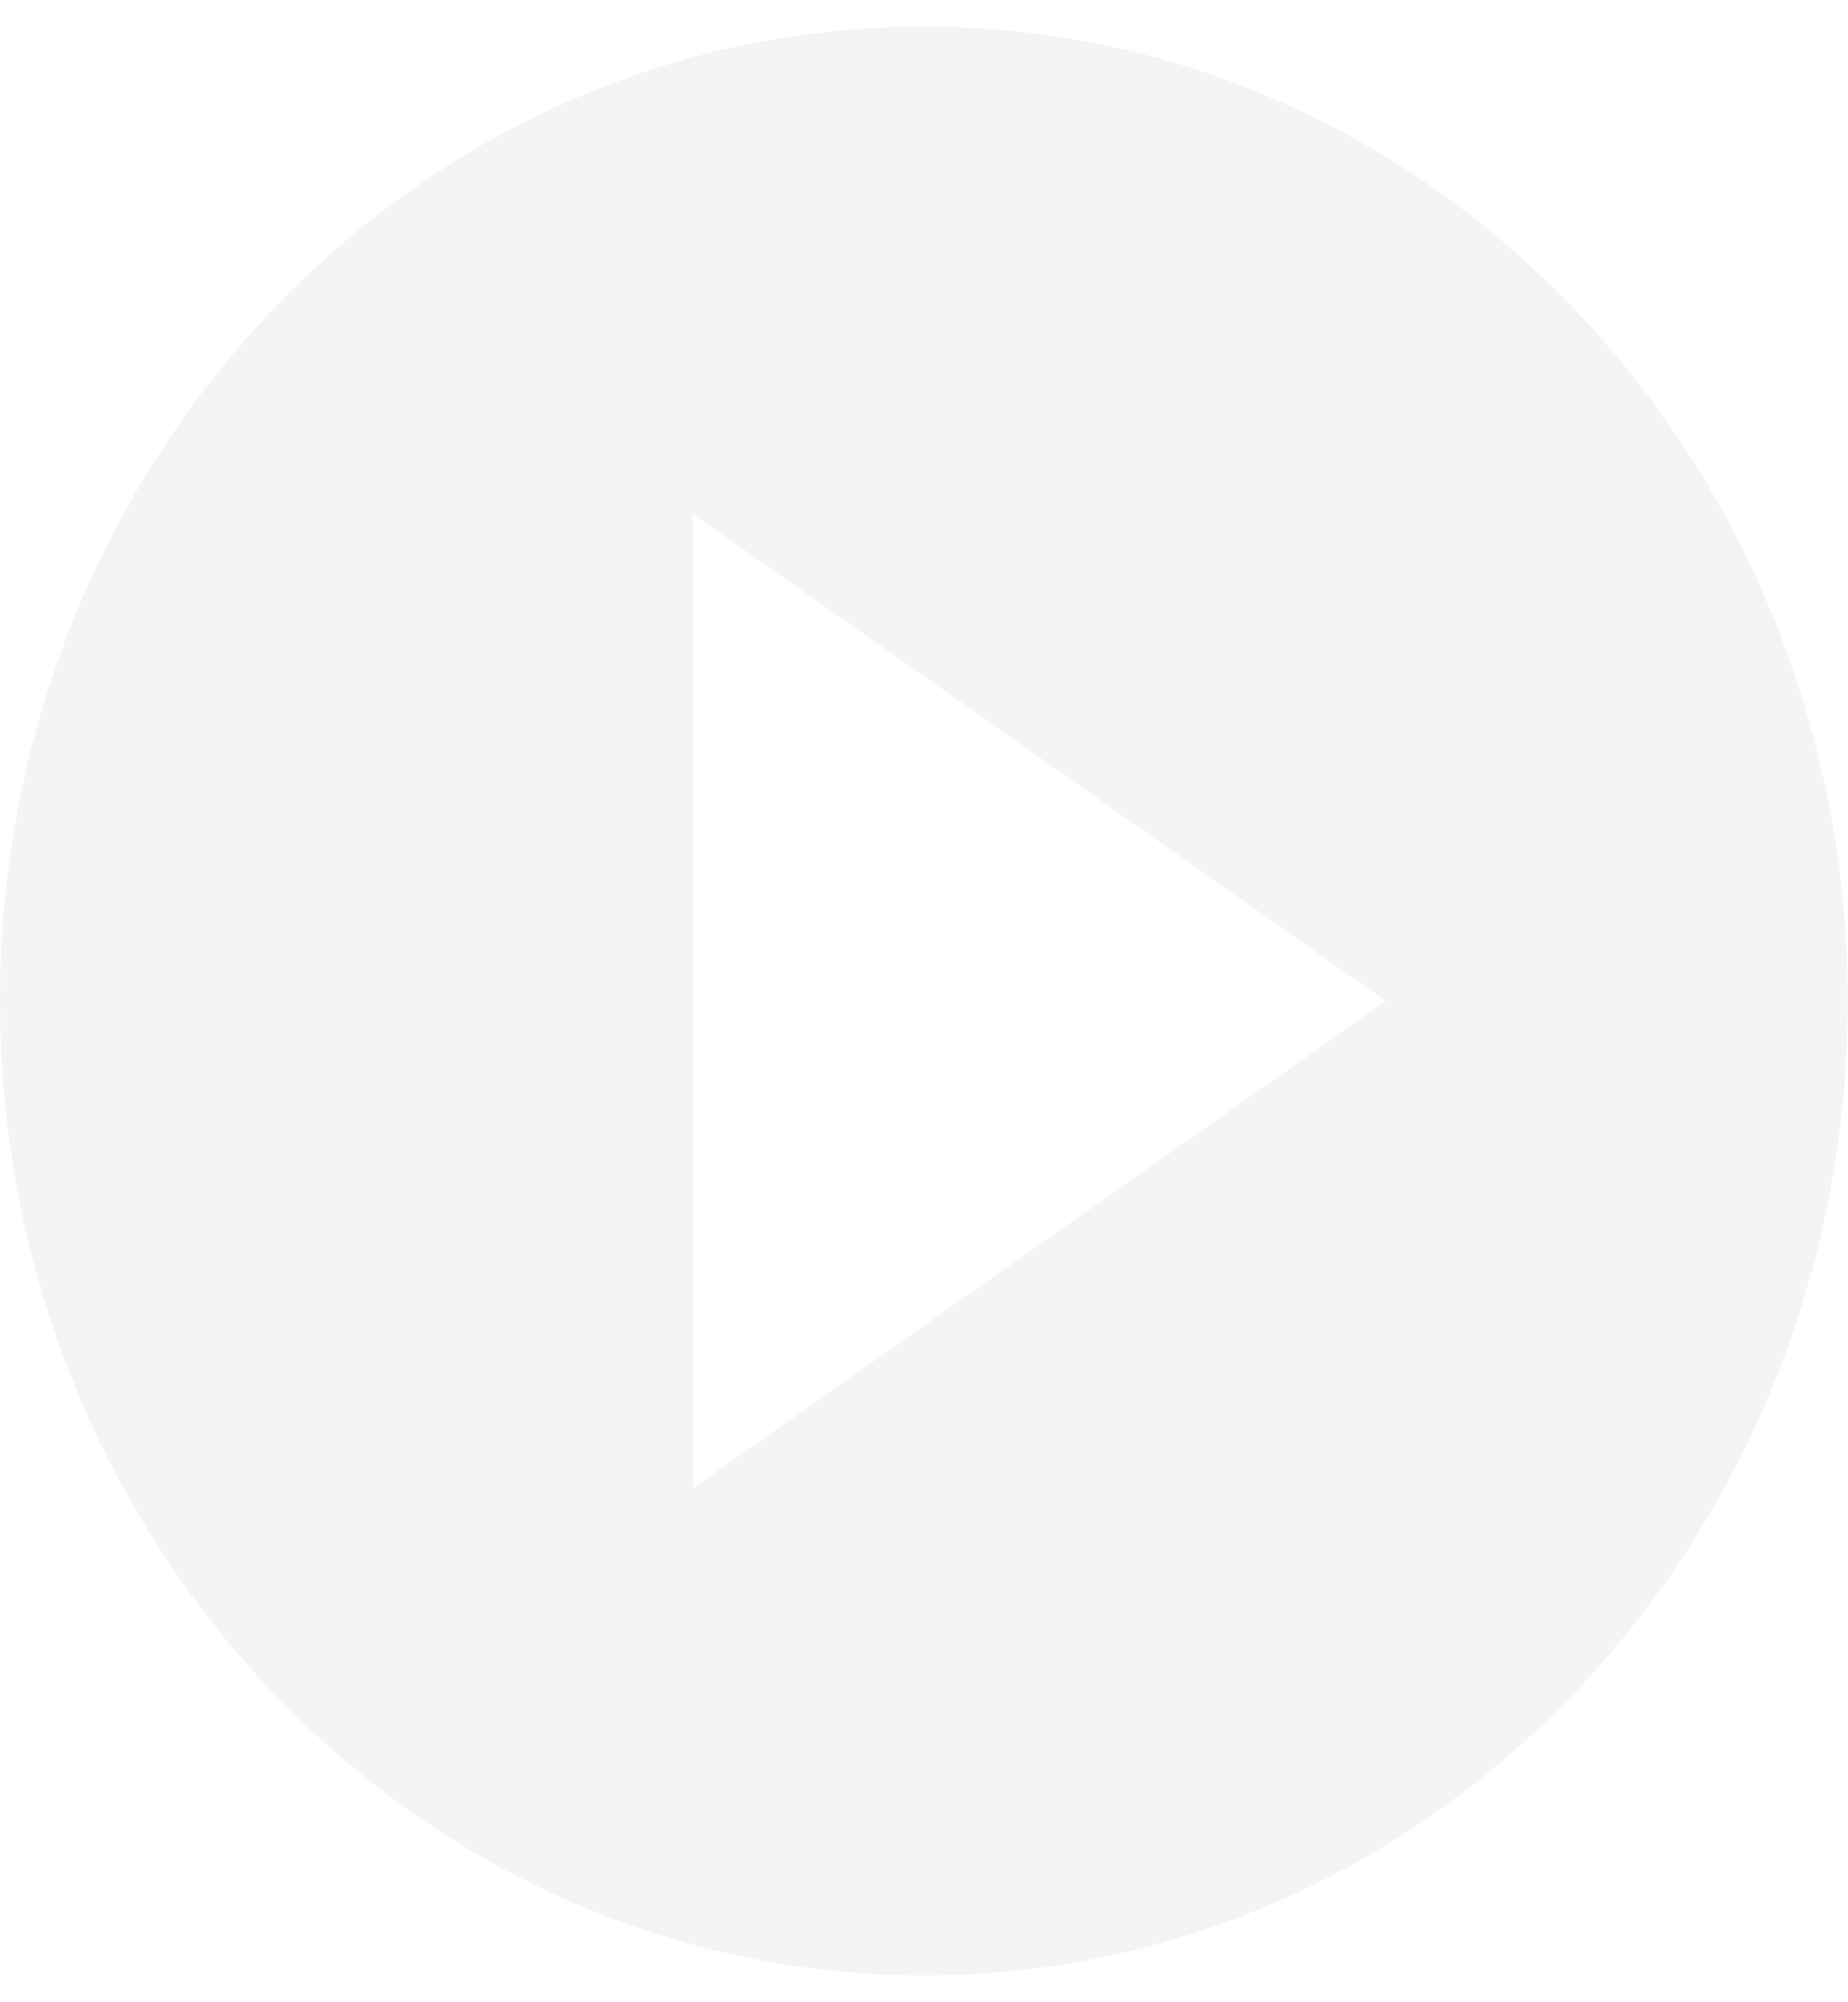
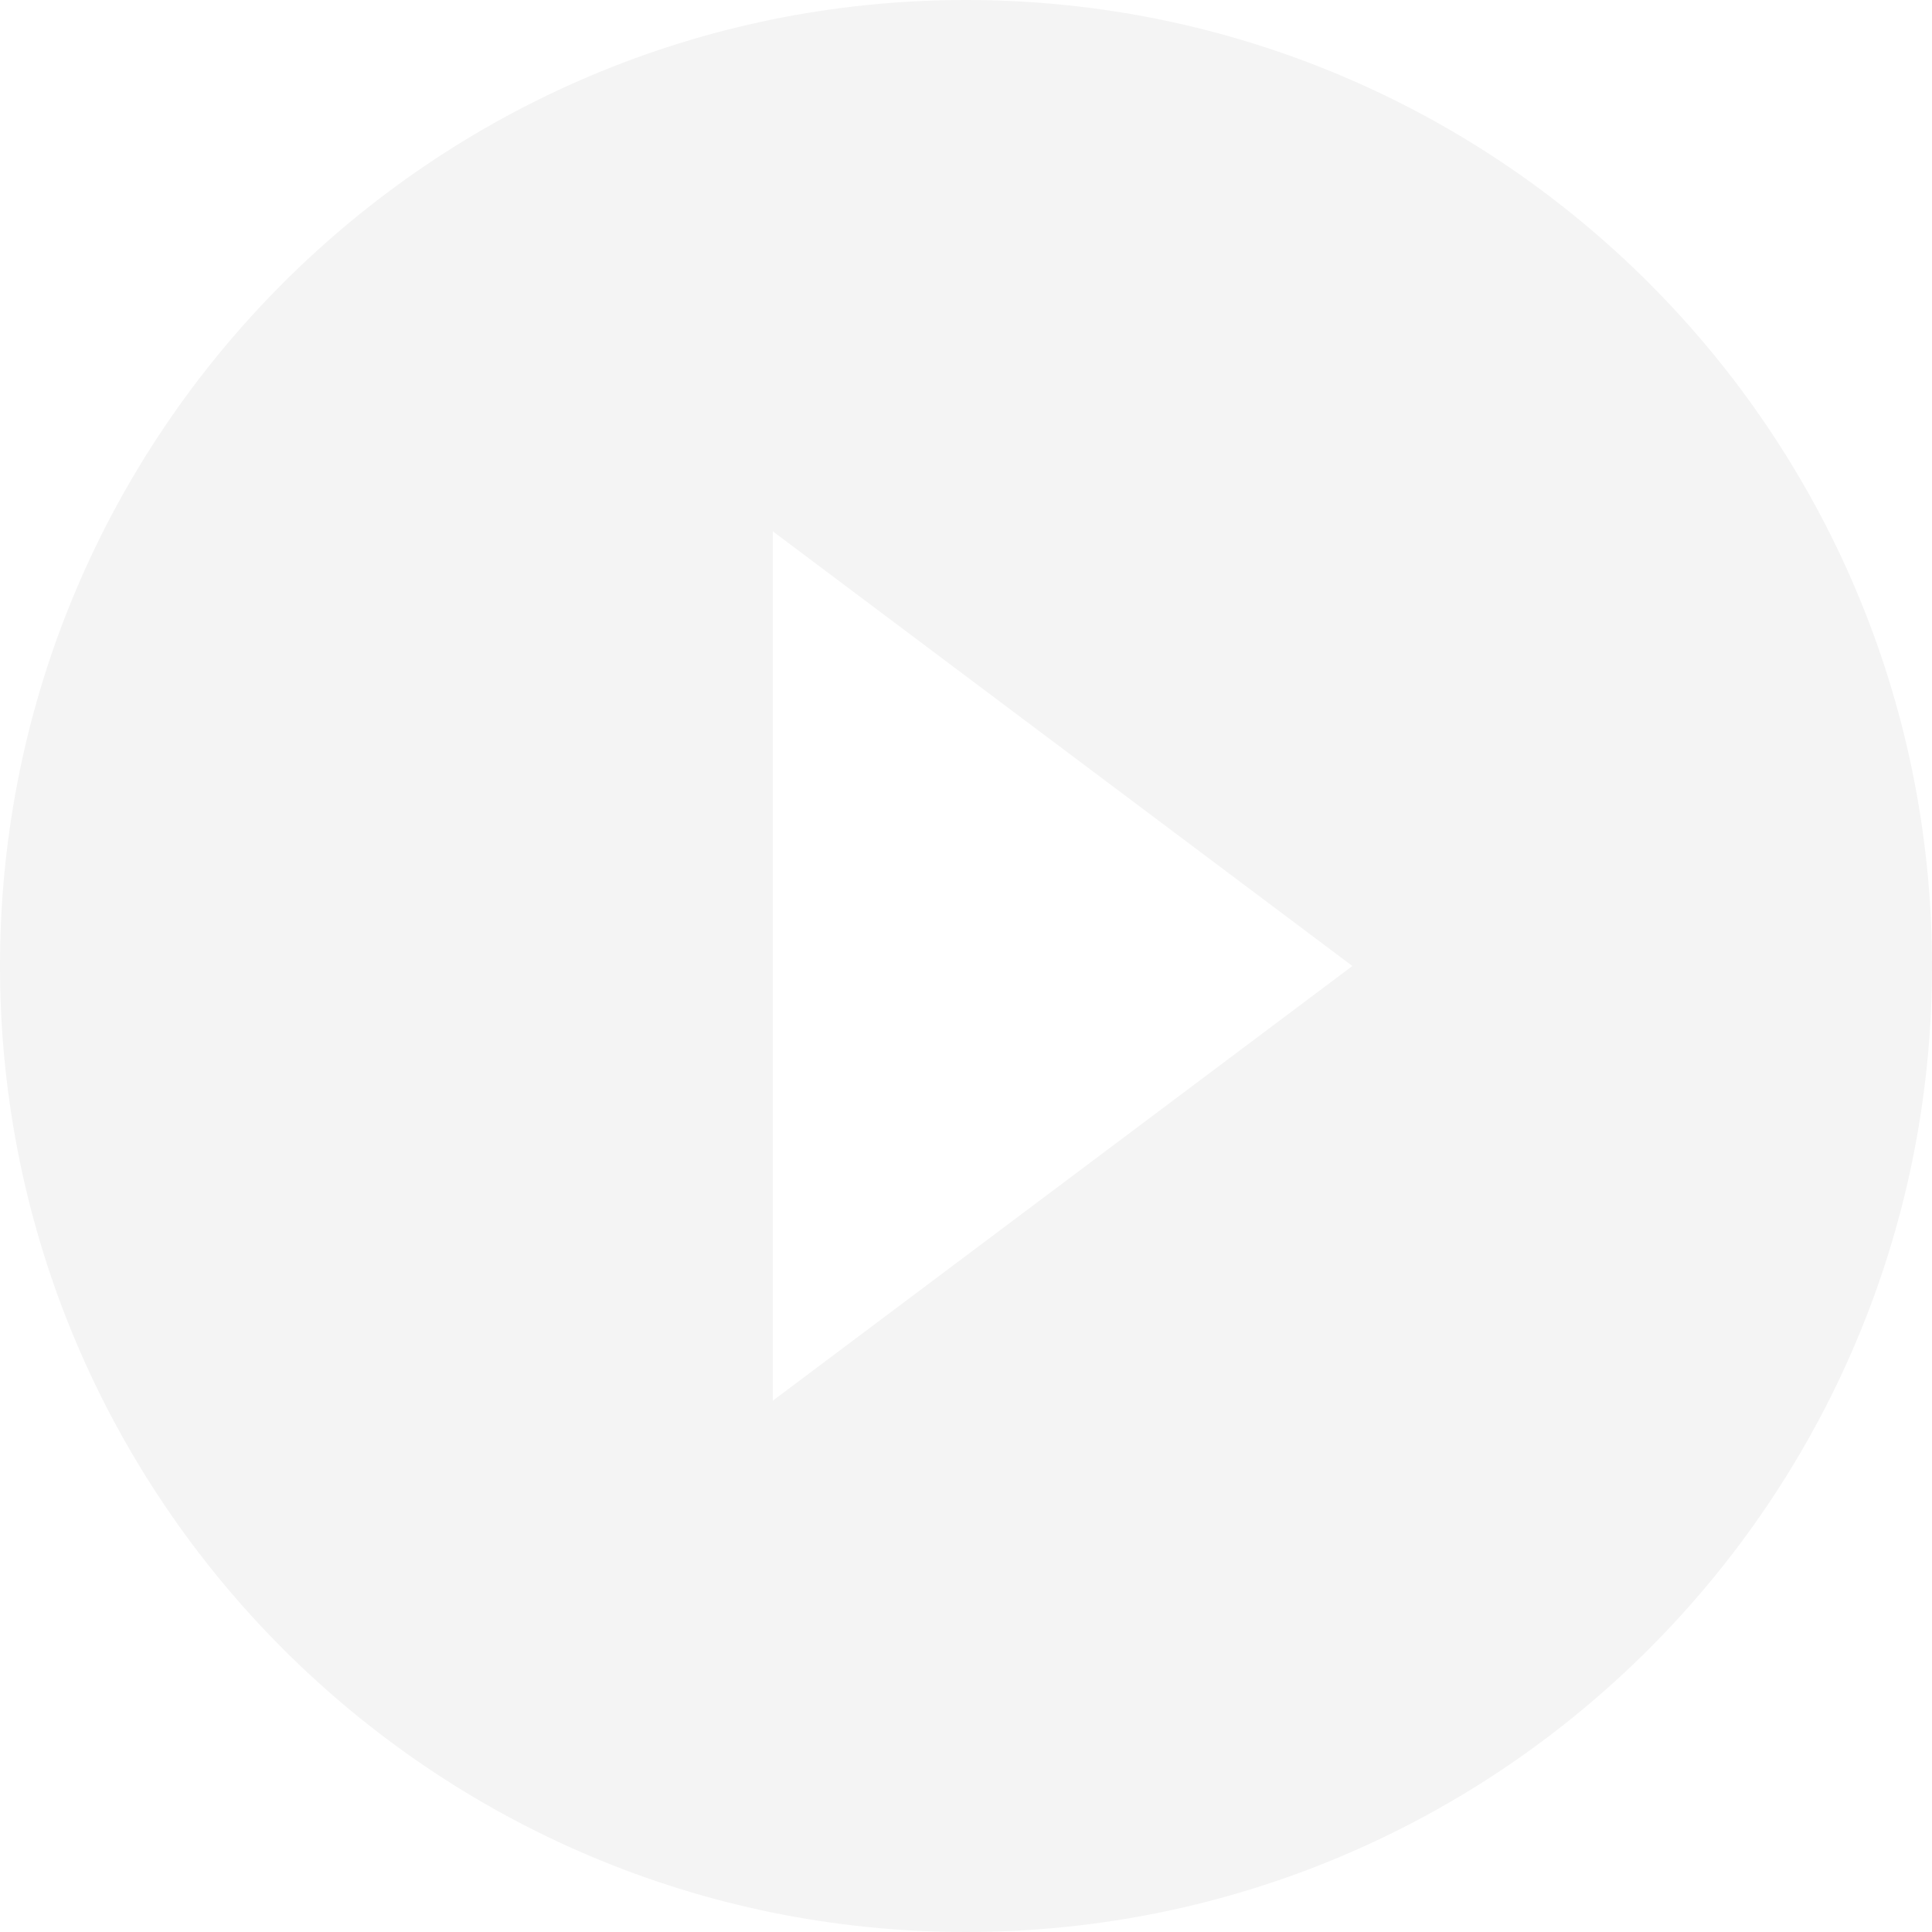
- <svg xmlns="http://www.w3.org/2000/svg" width="60" height="65" viewBox="0 0 60 65" fill="none">
-   <g id="ð¦ icon &quot;play circle&quot;">
-     <path id="Vector" d="M30 0.863C13.425 0.863 0 15.021 0 32.5C0 49.979 13.425 64.137 30 64.137C46.575 64.137 60 49.979 60 32.5C60 15.021 46.575 0.863 30 0.863ZM22.5 16.682L45 32.5L22.5 48.318V16.682Z" fill="#F4F4F4" />
-   </g>
+ <svg xmlns="http://www.w3.org/2000/svg" width="75" height="75" viewBox="0 0 75 75" fill="none">
+   <path id="Vector" d="M37.5 0C16.8 0 0 16.8 0 37.5C0 58.2 16.8 75 37.5 75C58.2 75 75 58.2 75 37.5C75 16.8 58.2 0 37.5 0ZM30 54.375V20.625L52.5 37.5L30 54.375Z" fill="#F4F4F4" />
</svg>
